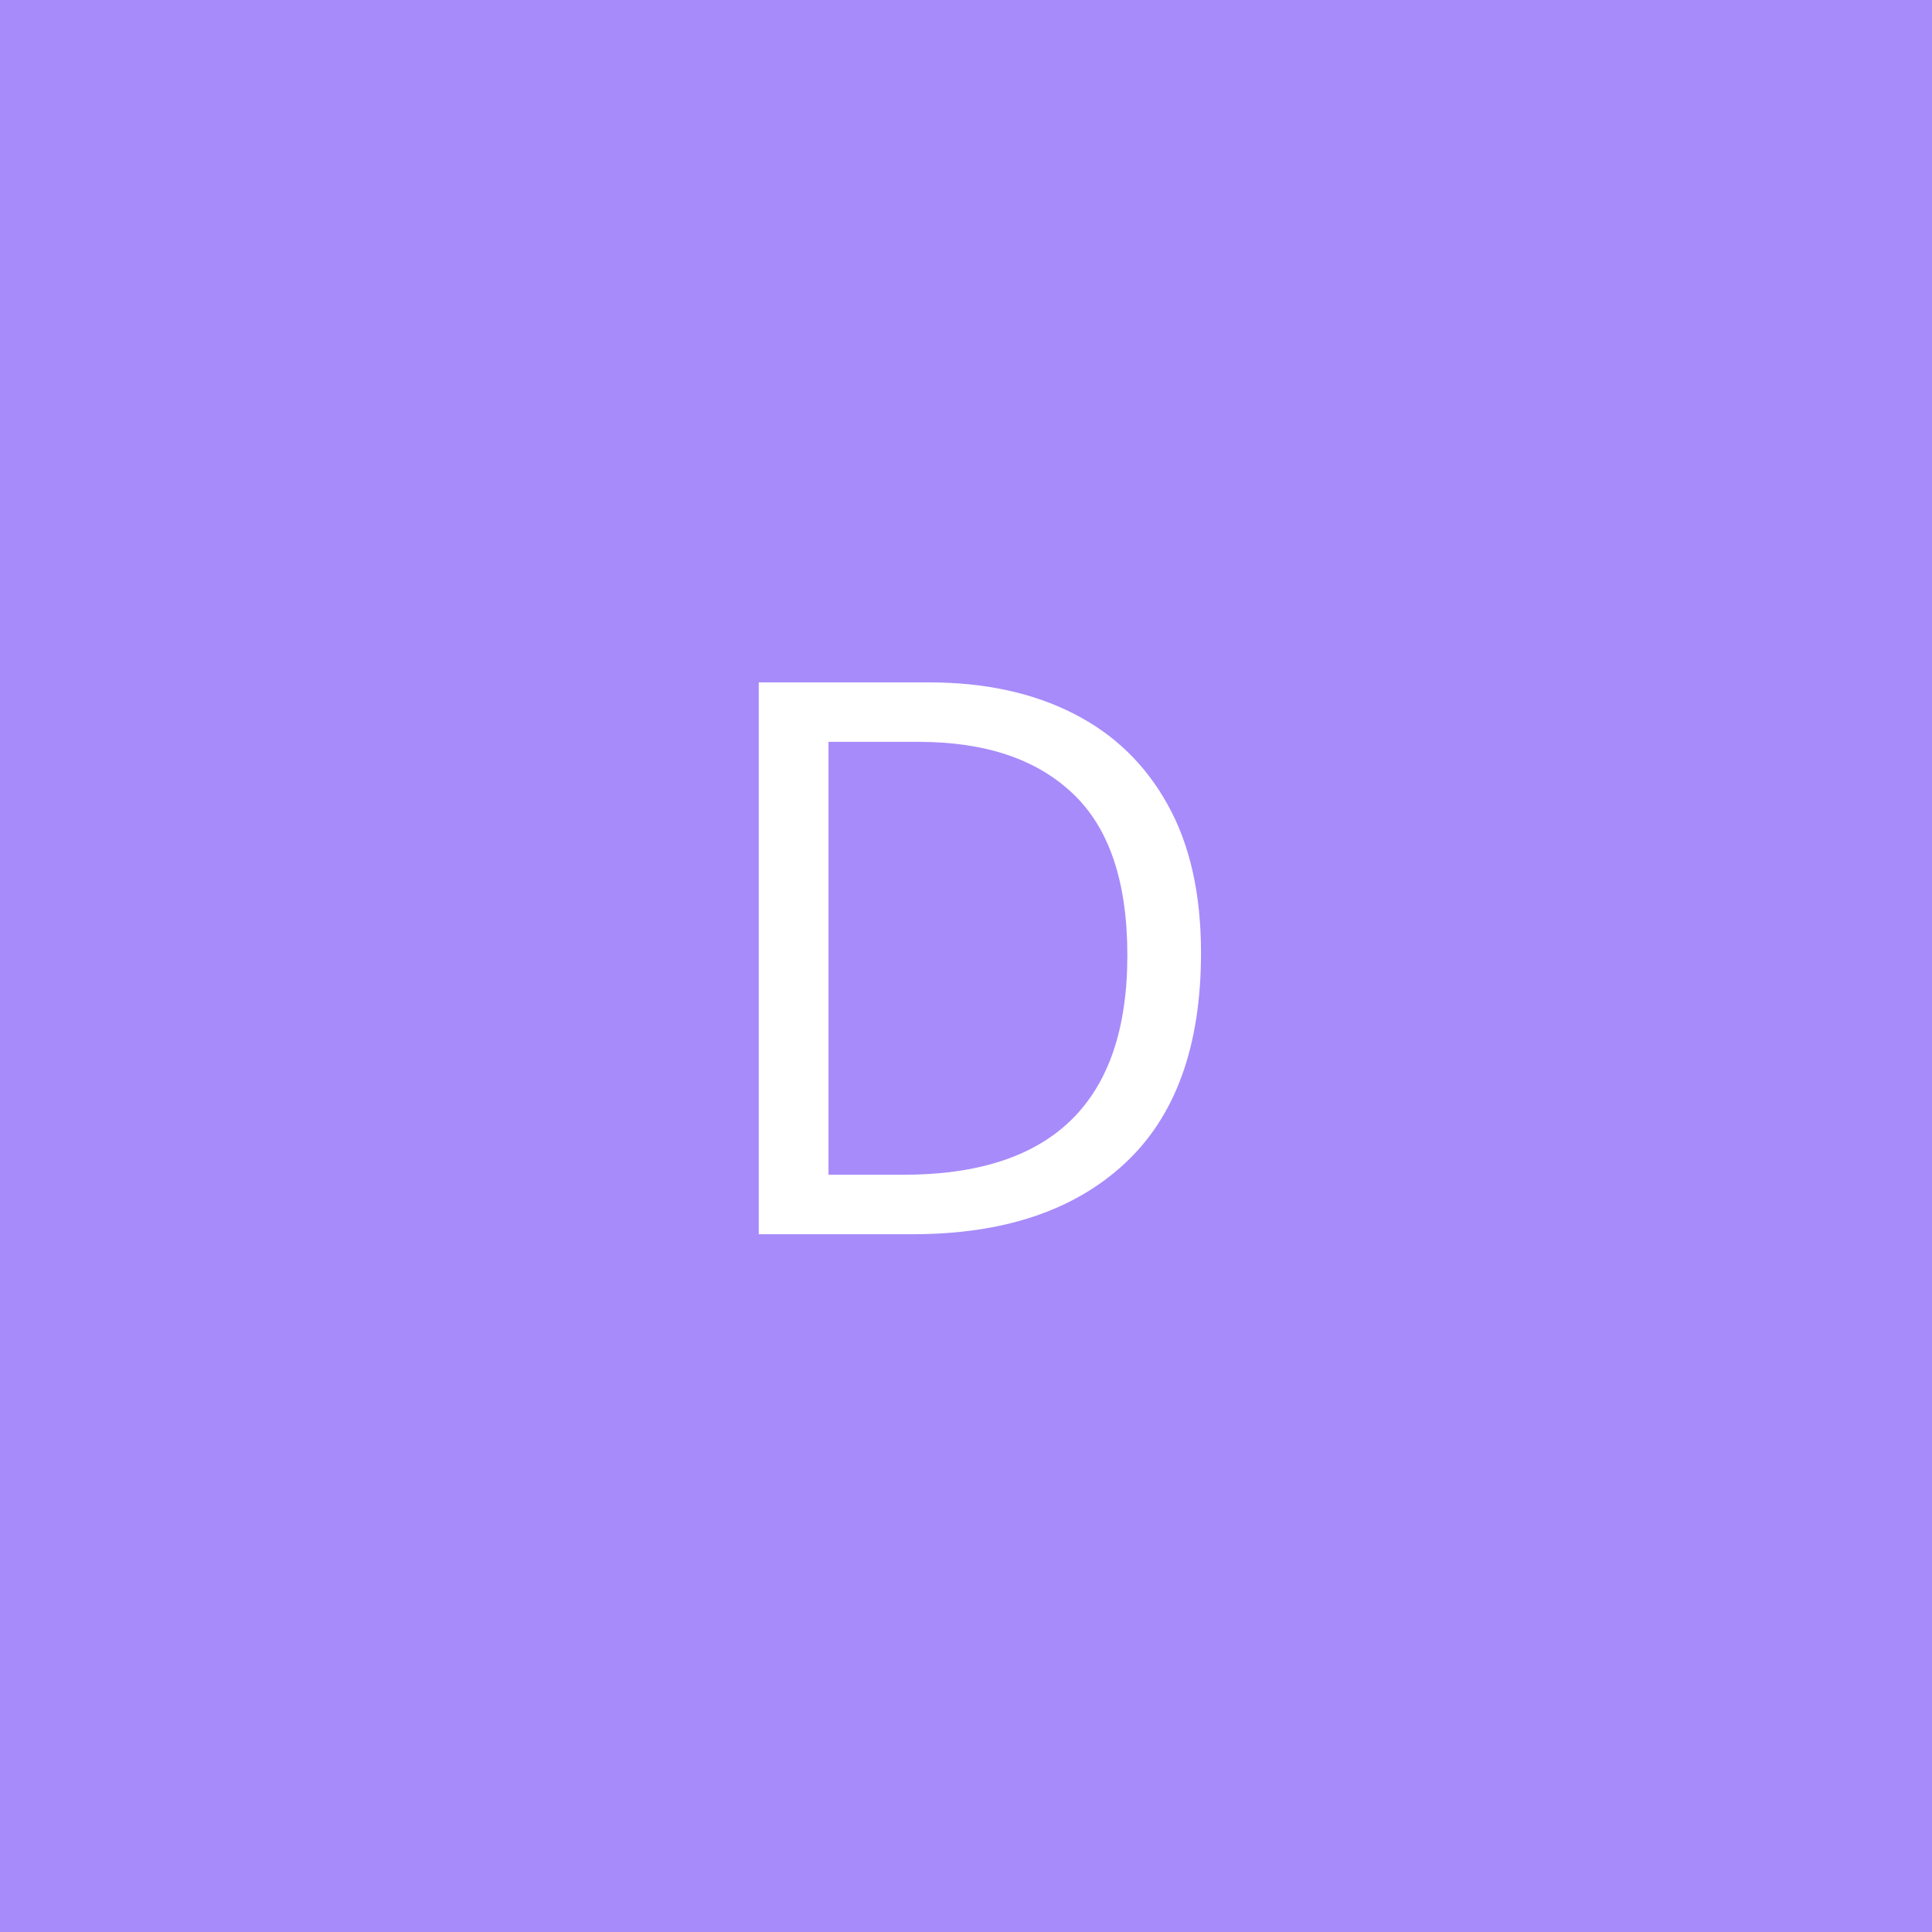
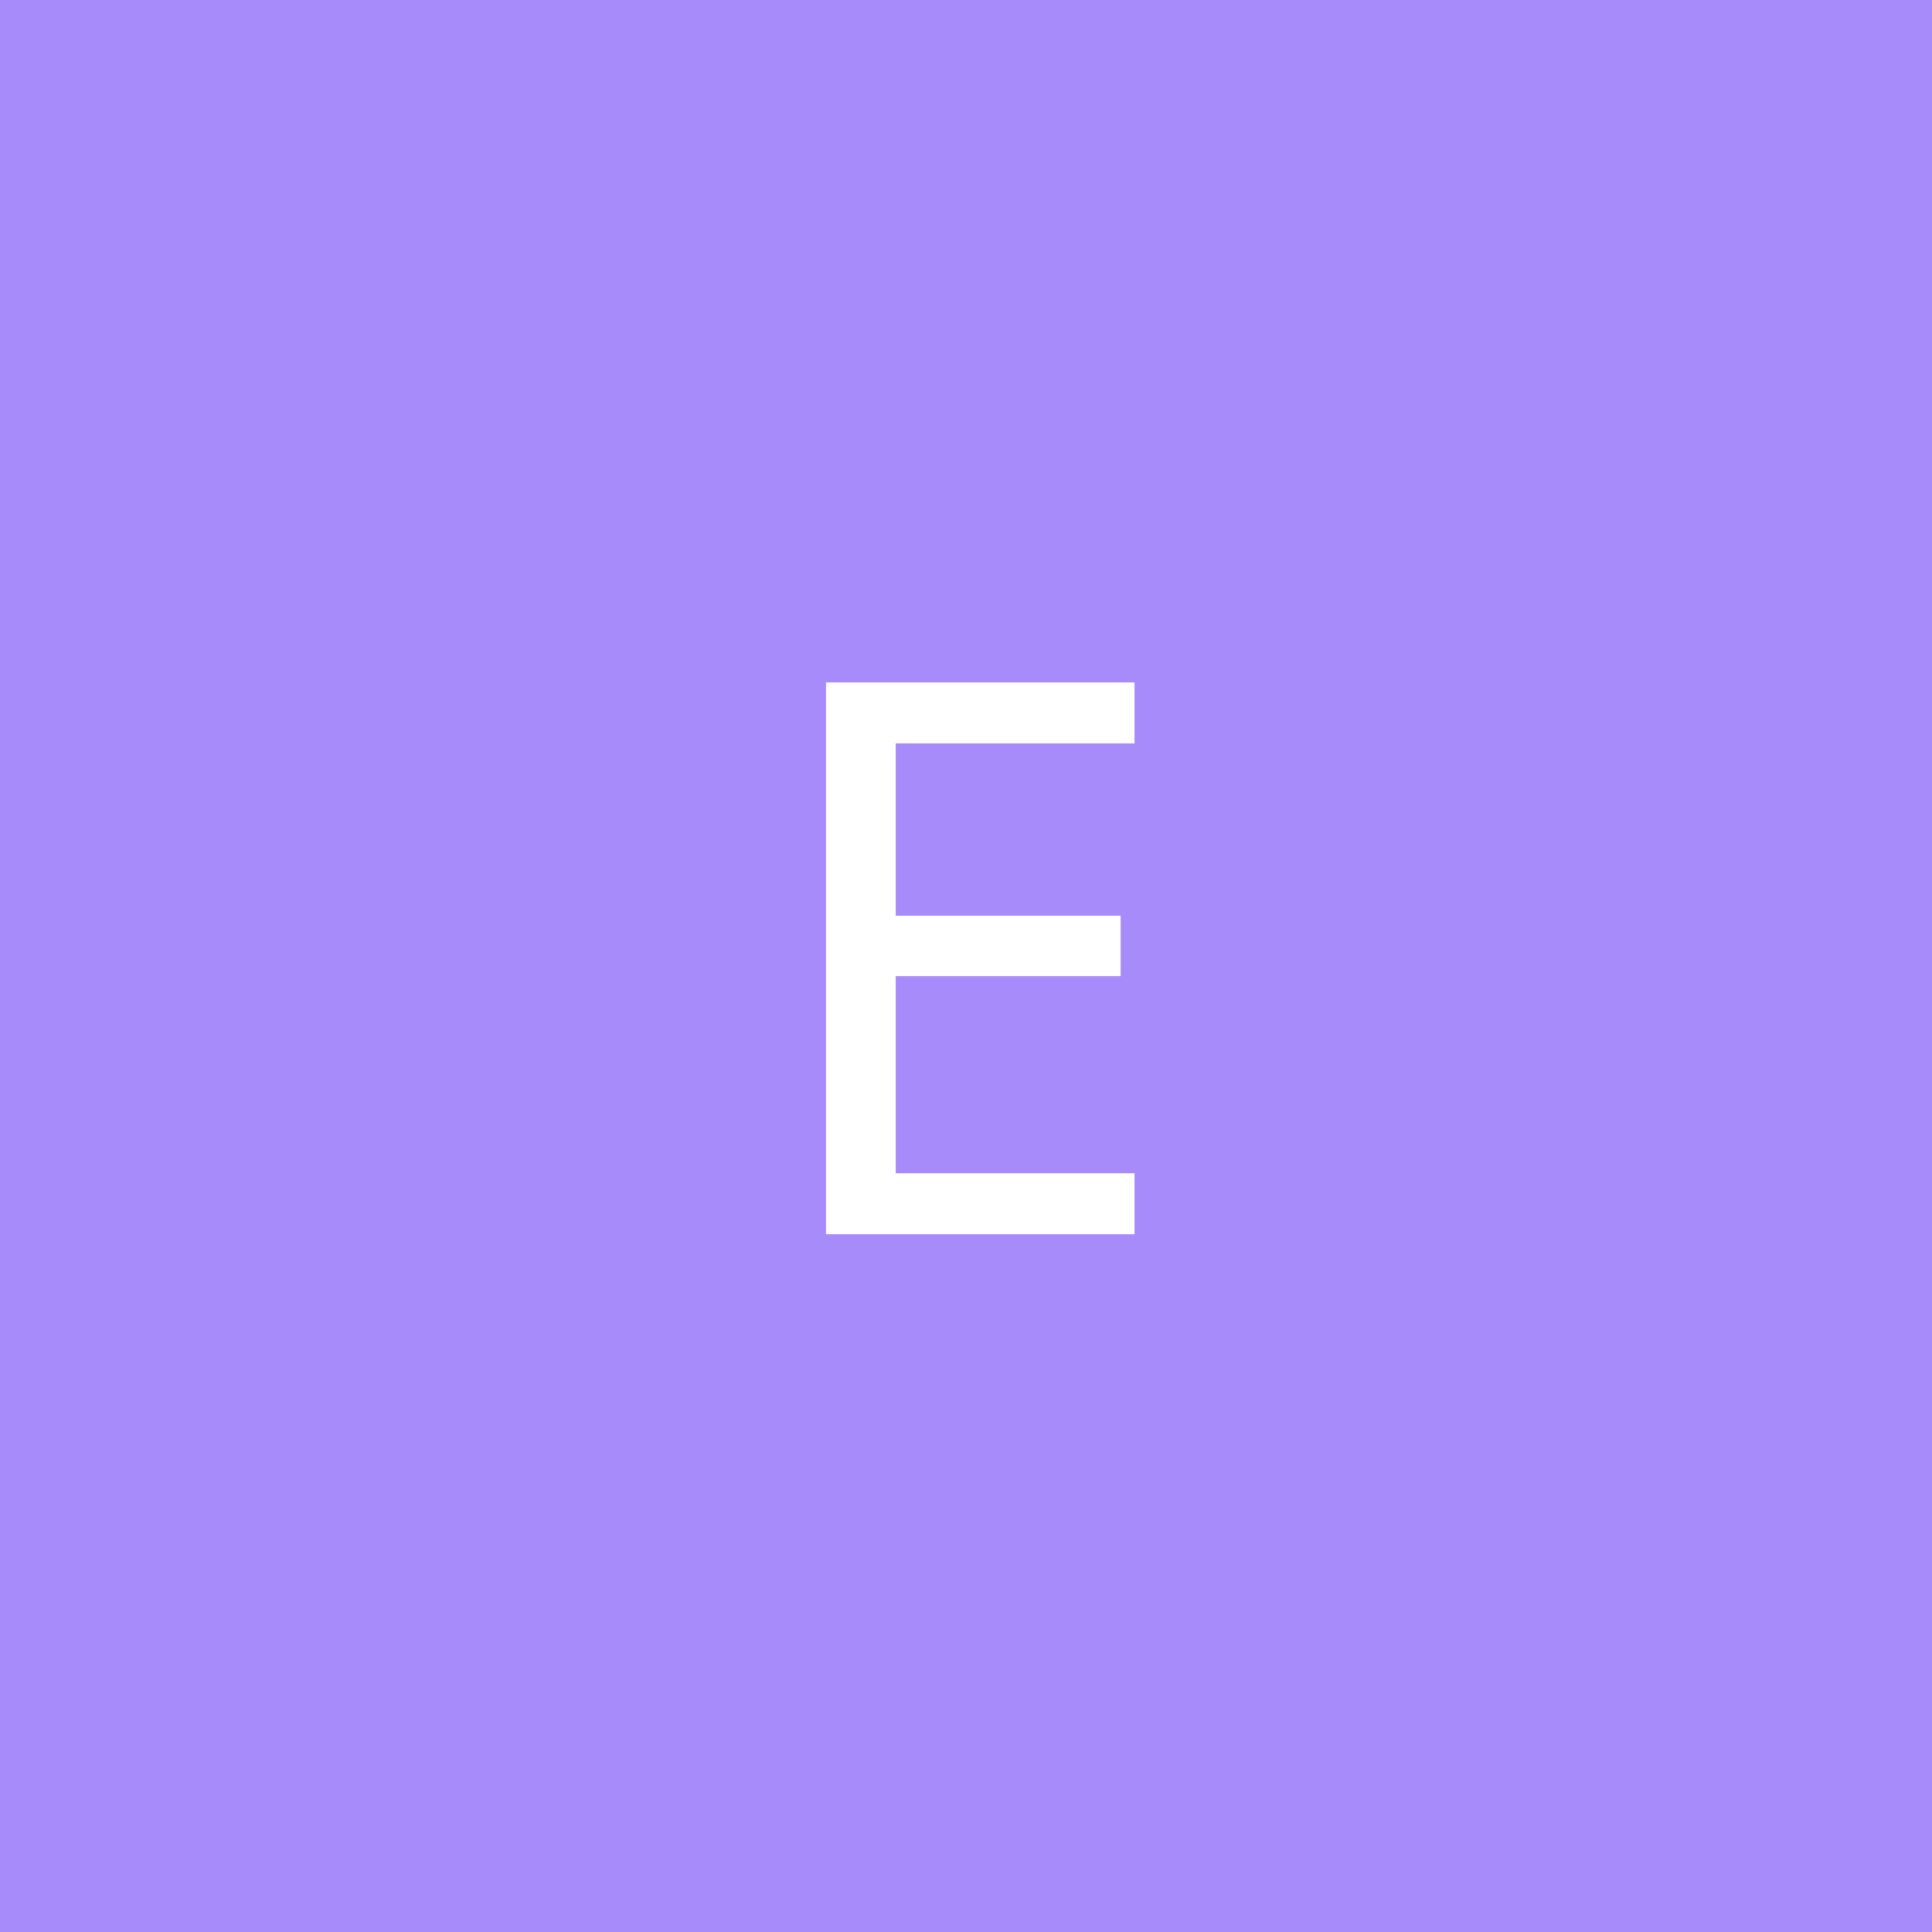
<svg xmlns="http://www.w3.org/2000/svg" viewBox="0 0 100 100">
  <rect width="100" height="100" fill="#a78bfa" />
-   <text x="50" y="50" dominant-baseline="middle" text-anchor="middle" font-size="40" fill="white" font-family="sans-serif">D</text>
+   <text x="50" y="50" dominant-baseline="middle" text-anchor="middle" font-size="40" fill="white" font-family="sans-serif">E</text>
</svg>
